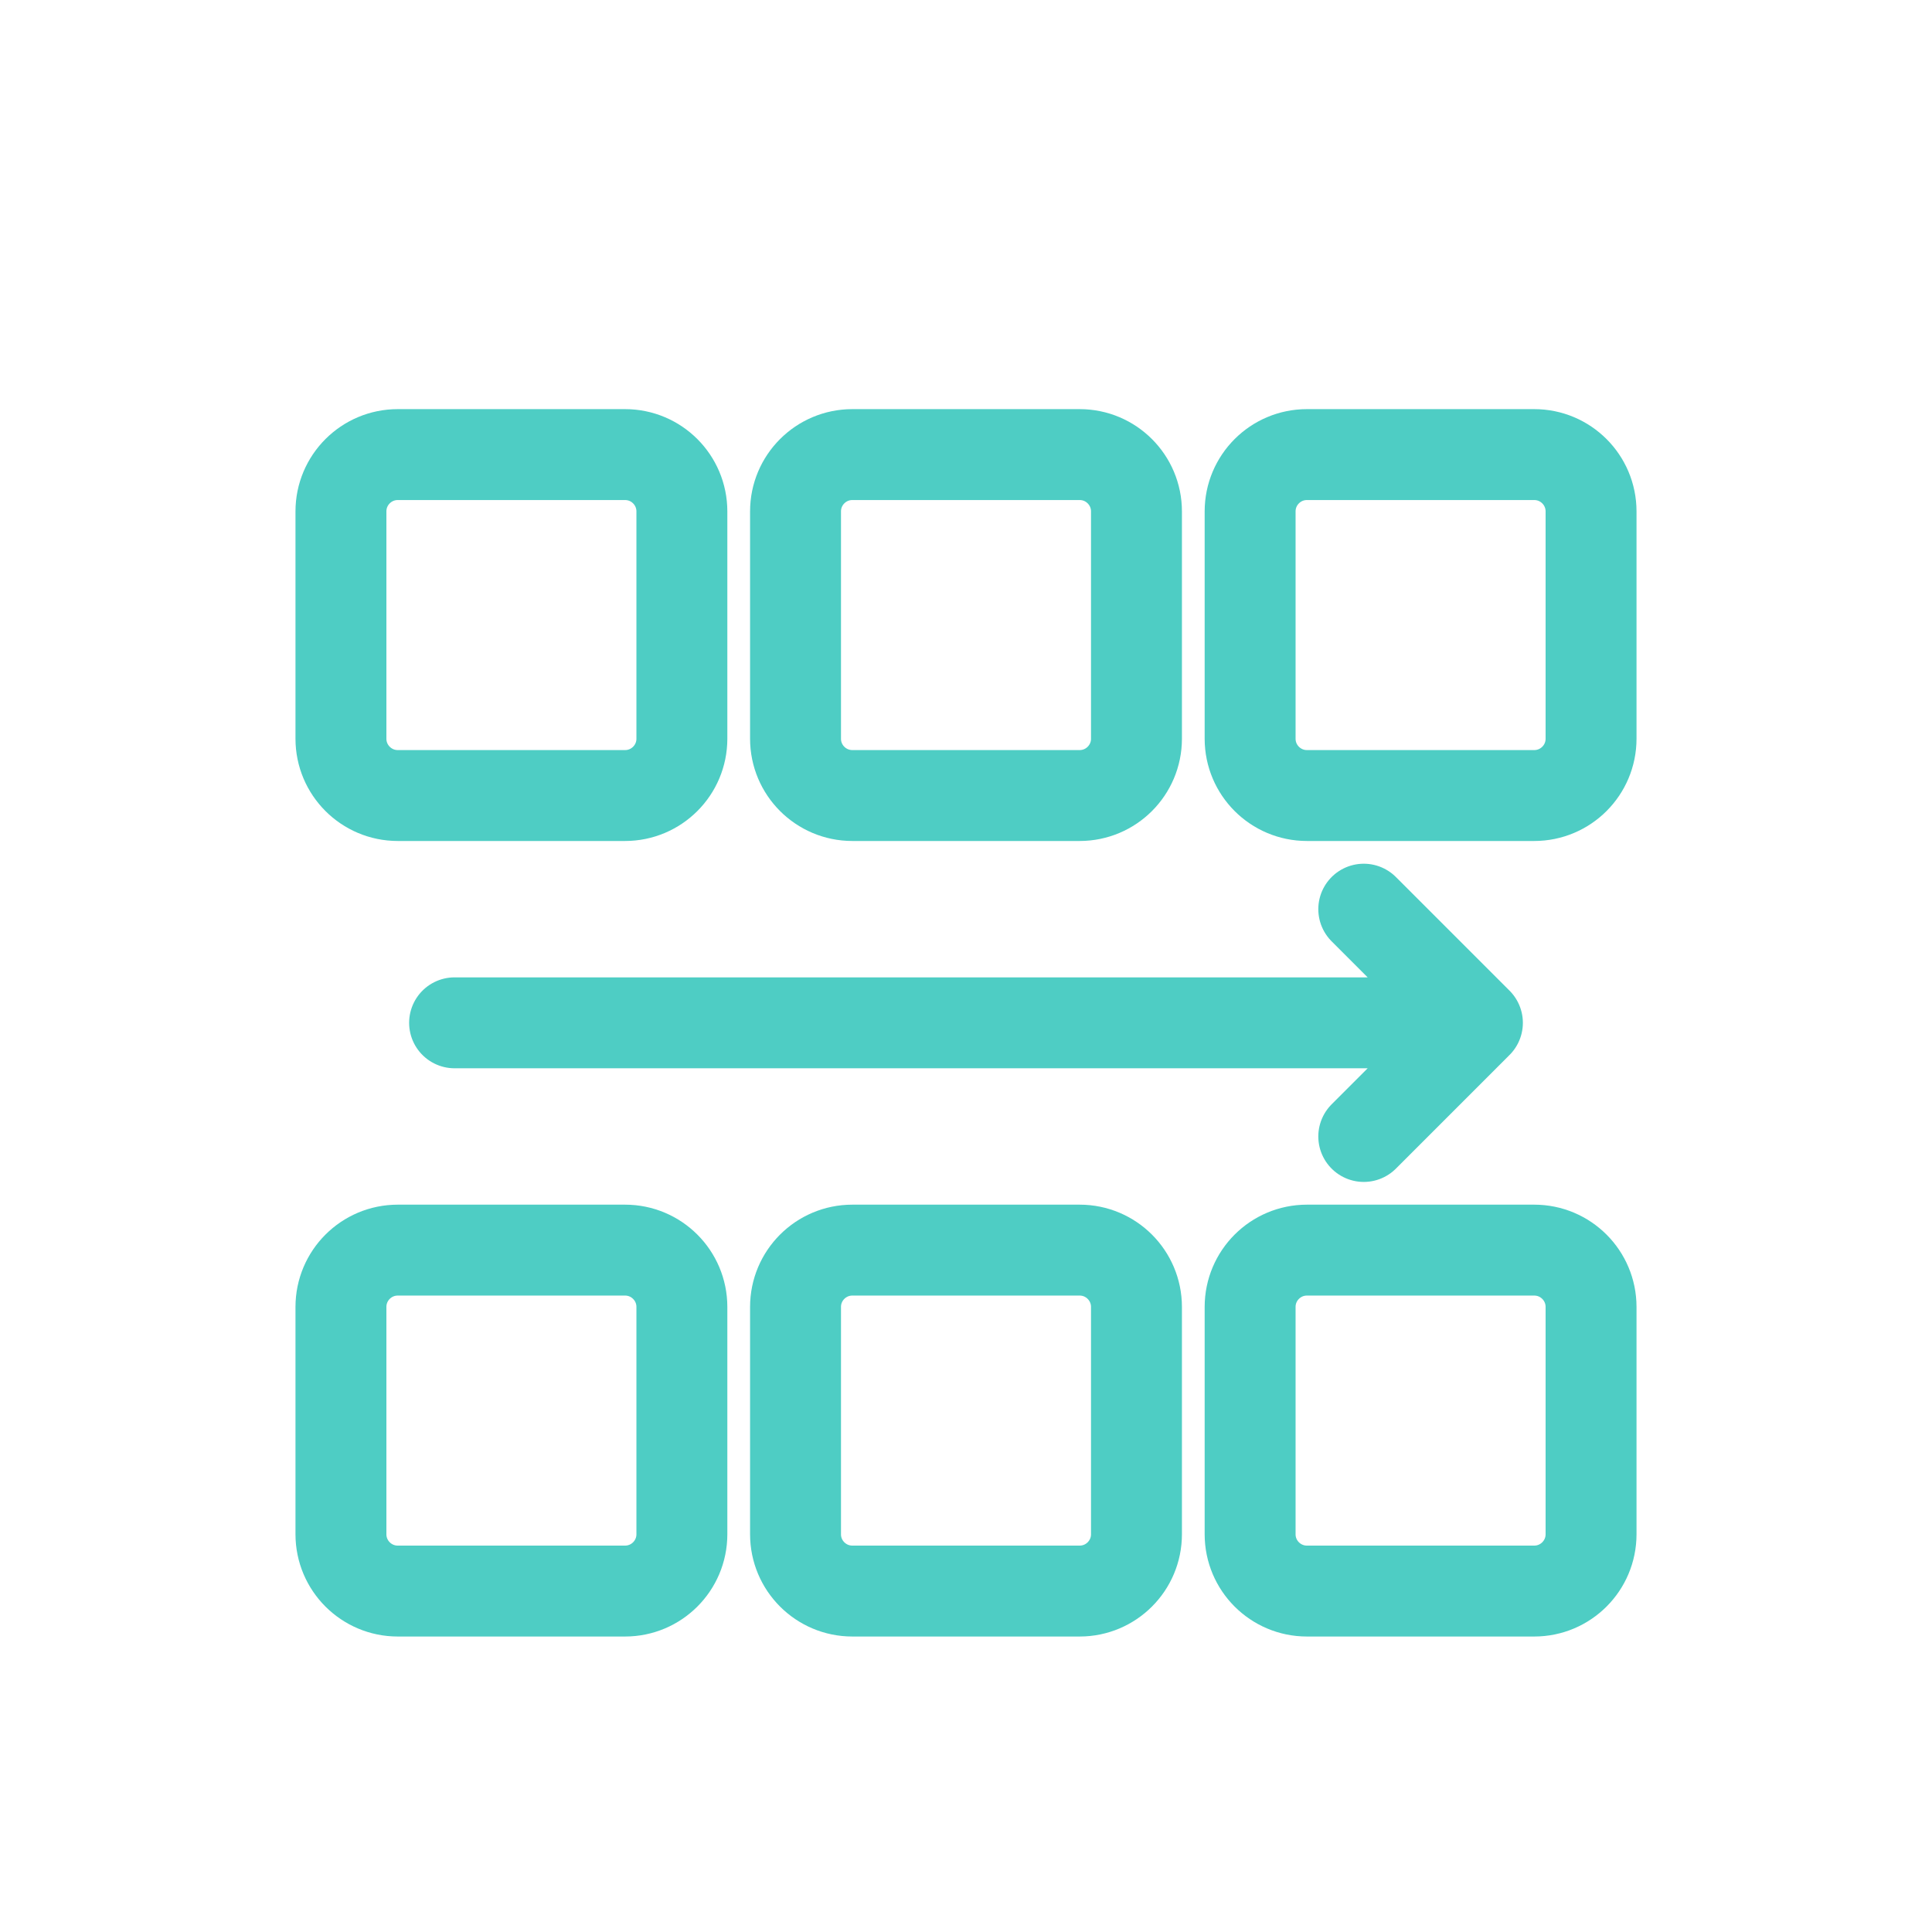
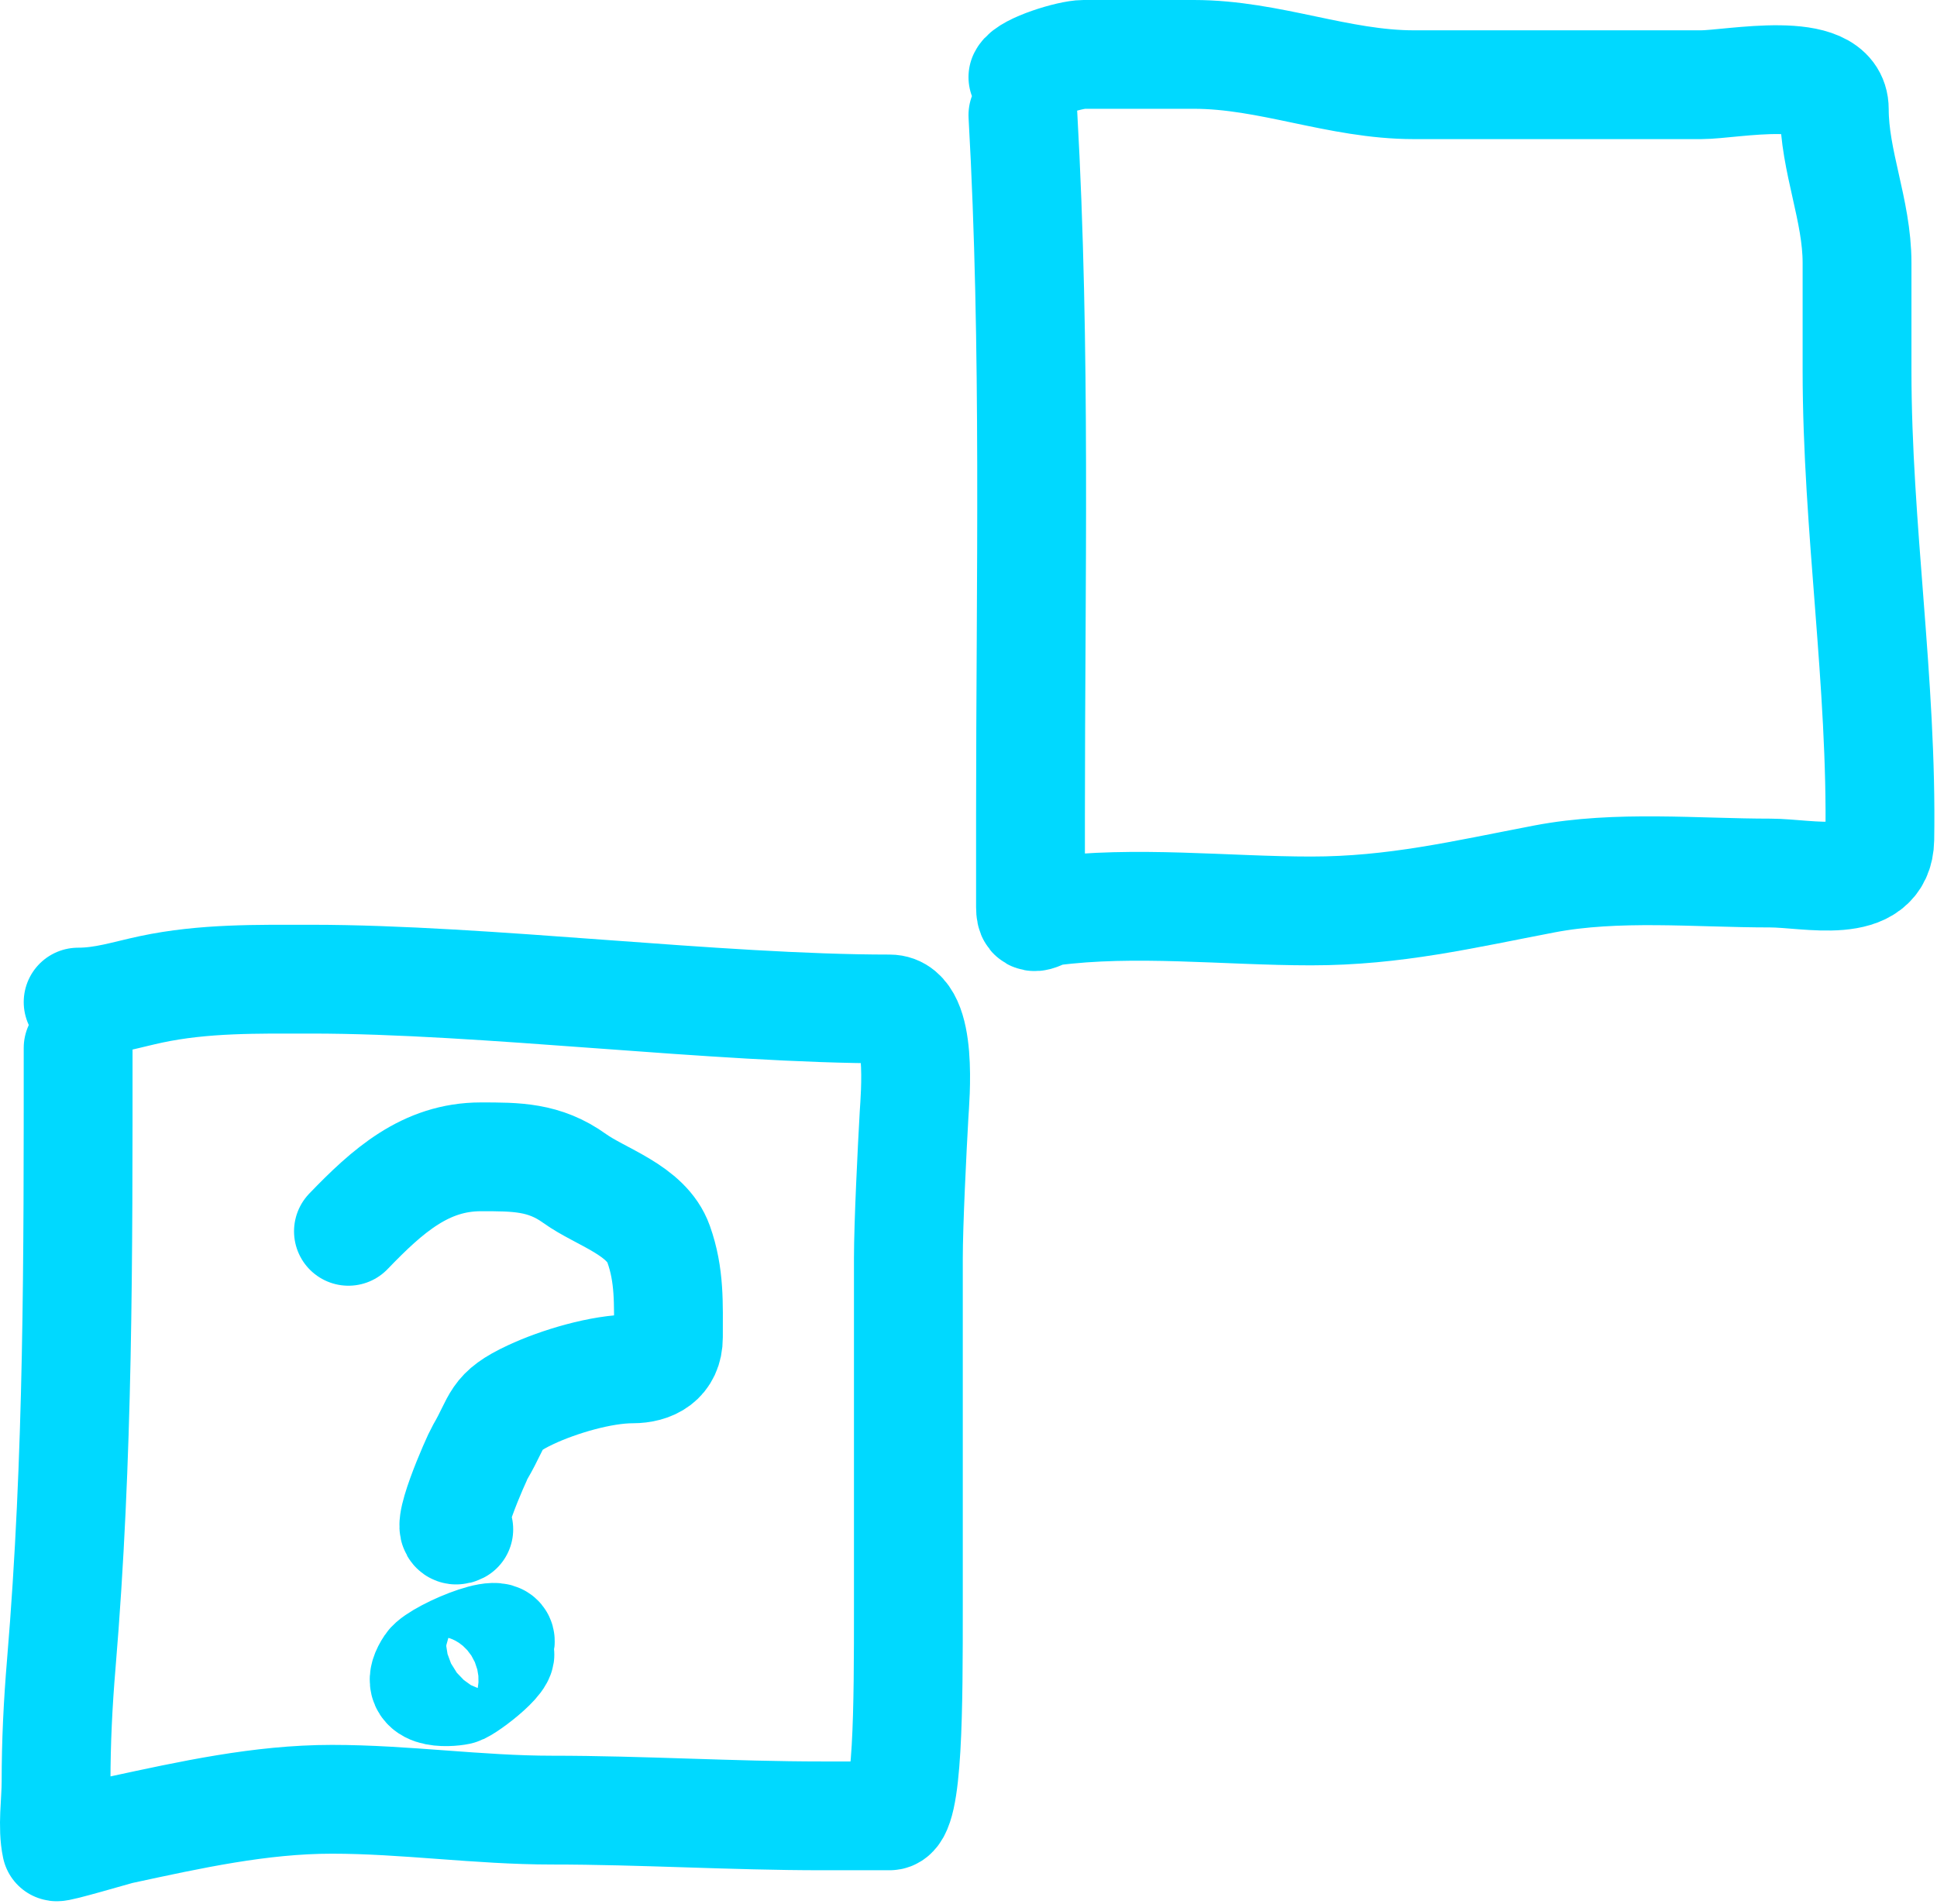
- <svg xmlns="http://www.w3.org/2000/svg" width="170" height="170" viewBox="0 0 170 170" fill="none">
-   <rect x="30" y="40" width="30" height="30" rx="5" stroke="#4ECDC4" stroke-width="8" fill="none" />
-   <rect x="70" y="40" width="30" height="30" rx="5" stroke="#4ECDC4" stroke-width="8" fill="none" />
-   <rect x="110" y="40" width="30" height="30" rx="5" stroke="#4ECDC4" stroke-width="8" fill="none" />
-   <path d="M40 90 L130 90 L120 80 M130 90 L120 100" stroke="#4ECDC4" stroke-width="8" stroke-linecap="round" stroke-linejoin="round" fill="none" />
-   <rect x="110" y="110" width="30" height="30" rx="5" stroke="#4ECDC4" stroke-width="8" fill="none" />
-   <rect x="70" y="110" width="30" height="30" rx="5" stroke="#4ECDC4" stroke-width="8" fill="none" />
-   <rect x="30" y="110" width="30" height="30" rx="5" stroke="#4ECDC4" stroke-width="8" fill="none" />
+ <svg xmlns="http://www.w3.org/2000/svg" width="178" height="175" viewBox="0 0 178 175" fill="none">
+   <path d="M7.18 96.323C7.18 115.523 7.223 133.923 5.631 152.948C5.327 156.579 5.152 160.12 5.152 163.776C5.152 165.63 4.792 167.929 5.18 169.745C5.215 169.906 10.573 168.307 11.095 168.194C17.498 166.813 23.924 165.385 30.499 165.385C37.247 165.385 43.95 166.38 50.721 166.38C58.989 166.38 67.261 166.907 75.561 166.907C78.199 166.907 79.116 166.907 81.754 166.907C83.475 166.907 83.475 156.795 83.475 147.574C83.475 140.595 83.475 137.106 83.475 129.628C83.475 124.394 83.475 120.585 83.475 115.671C83.475 112.489 83.819 105.614 83.997 102.461C84.08 100.992 84.856 92.741 81.754 92.741C65.769 92.741 44.597 90.002 28.584 90.002C23.647 90.002 18.735 89.907 13.883 90.939C11.542 91.436 9.583 92.109 7.18 92.109" stroke="#00D9FF" stroke-width="10" stroke-linecap="round" />
+   <path d="M32.02 113.179C35.625 109.434 39.111 106.332 44.187 106.332C47.417 106.332 50.016 106.315 52.805 108.321C55.203 110.046 59.402 111.207 60.522 114.35C61.552 117.239 61.423 119.838 61.423 122.924C61.423 125.046 59.87 125.821 58.128 125.821C55.259 125.821 51.341 126.993 48.778 128.191C45.347 129.796 45.863 130.502 44.131 133.459C43.782 134.055 40.526 141.418 42.159 140.57" stroke="#00D9FF" stroke-width="10" stroke-linecap="round" />
+   <path d="M42.147 155.388C42.872 155.234 47.327 151.769 45.516 151.769C47.901 148.739 40.285 151.93 39.499 153.094C37.655 155.828 41.212 155.586 42.147 155.388Z" stroke="#00D9FF" stroke-width="10" stroke-linecap="round" />
+   <path d="M94 10.574C95.207 31.987 94.697 53.503 94.697 74.944C94.697 77.757 94.697 80.57 94.697 83.382C94.697 85.007 95.592 83.898 96.555 83.769C104.24 82.745 112.713 83.731 120.48 83.731C128.165 83.731 134.46 82.219 141.927 80.789C148.593 79.513 155.881 80.247 162.677 80.247C166.175 80.247 172.665 81.926 172.743 77.15C172.979 62.748 170.652 48.462 170.652 34.031C170.652 30.74 170.652 27.45 170.652 24.16C170.652 19.318 168.562 14.827 168.562 10.032C168.562 5.803 159.148 7.787 156.328 7.787C147.528 7.787 138.727 7.787 129.926 7.787C122.992 7.787 116.671 5 109.718 5C106.337 5 102.956 5 99.575 5C98.328 5 94.446 6.199 94 7.09" stroke="#00D9FF" stroke-width="10" stroke-linecap="round" />
</svg>
